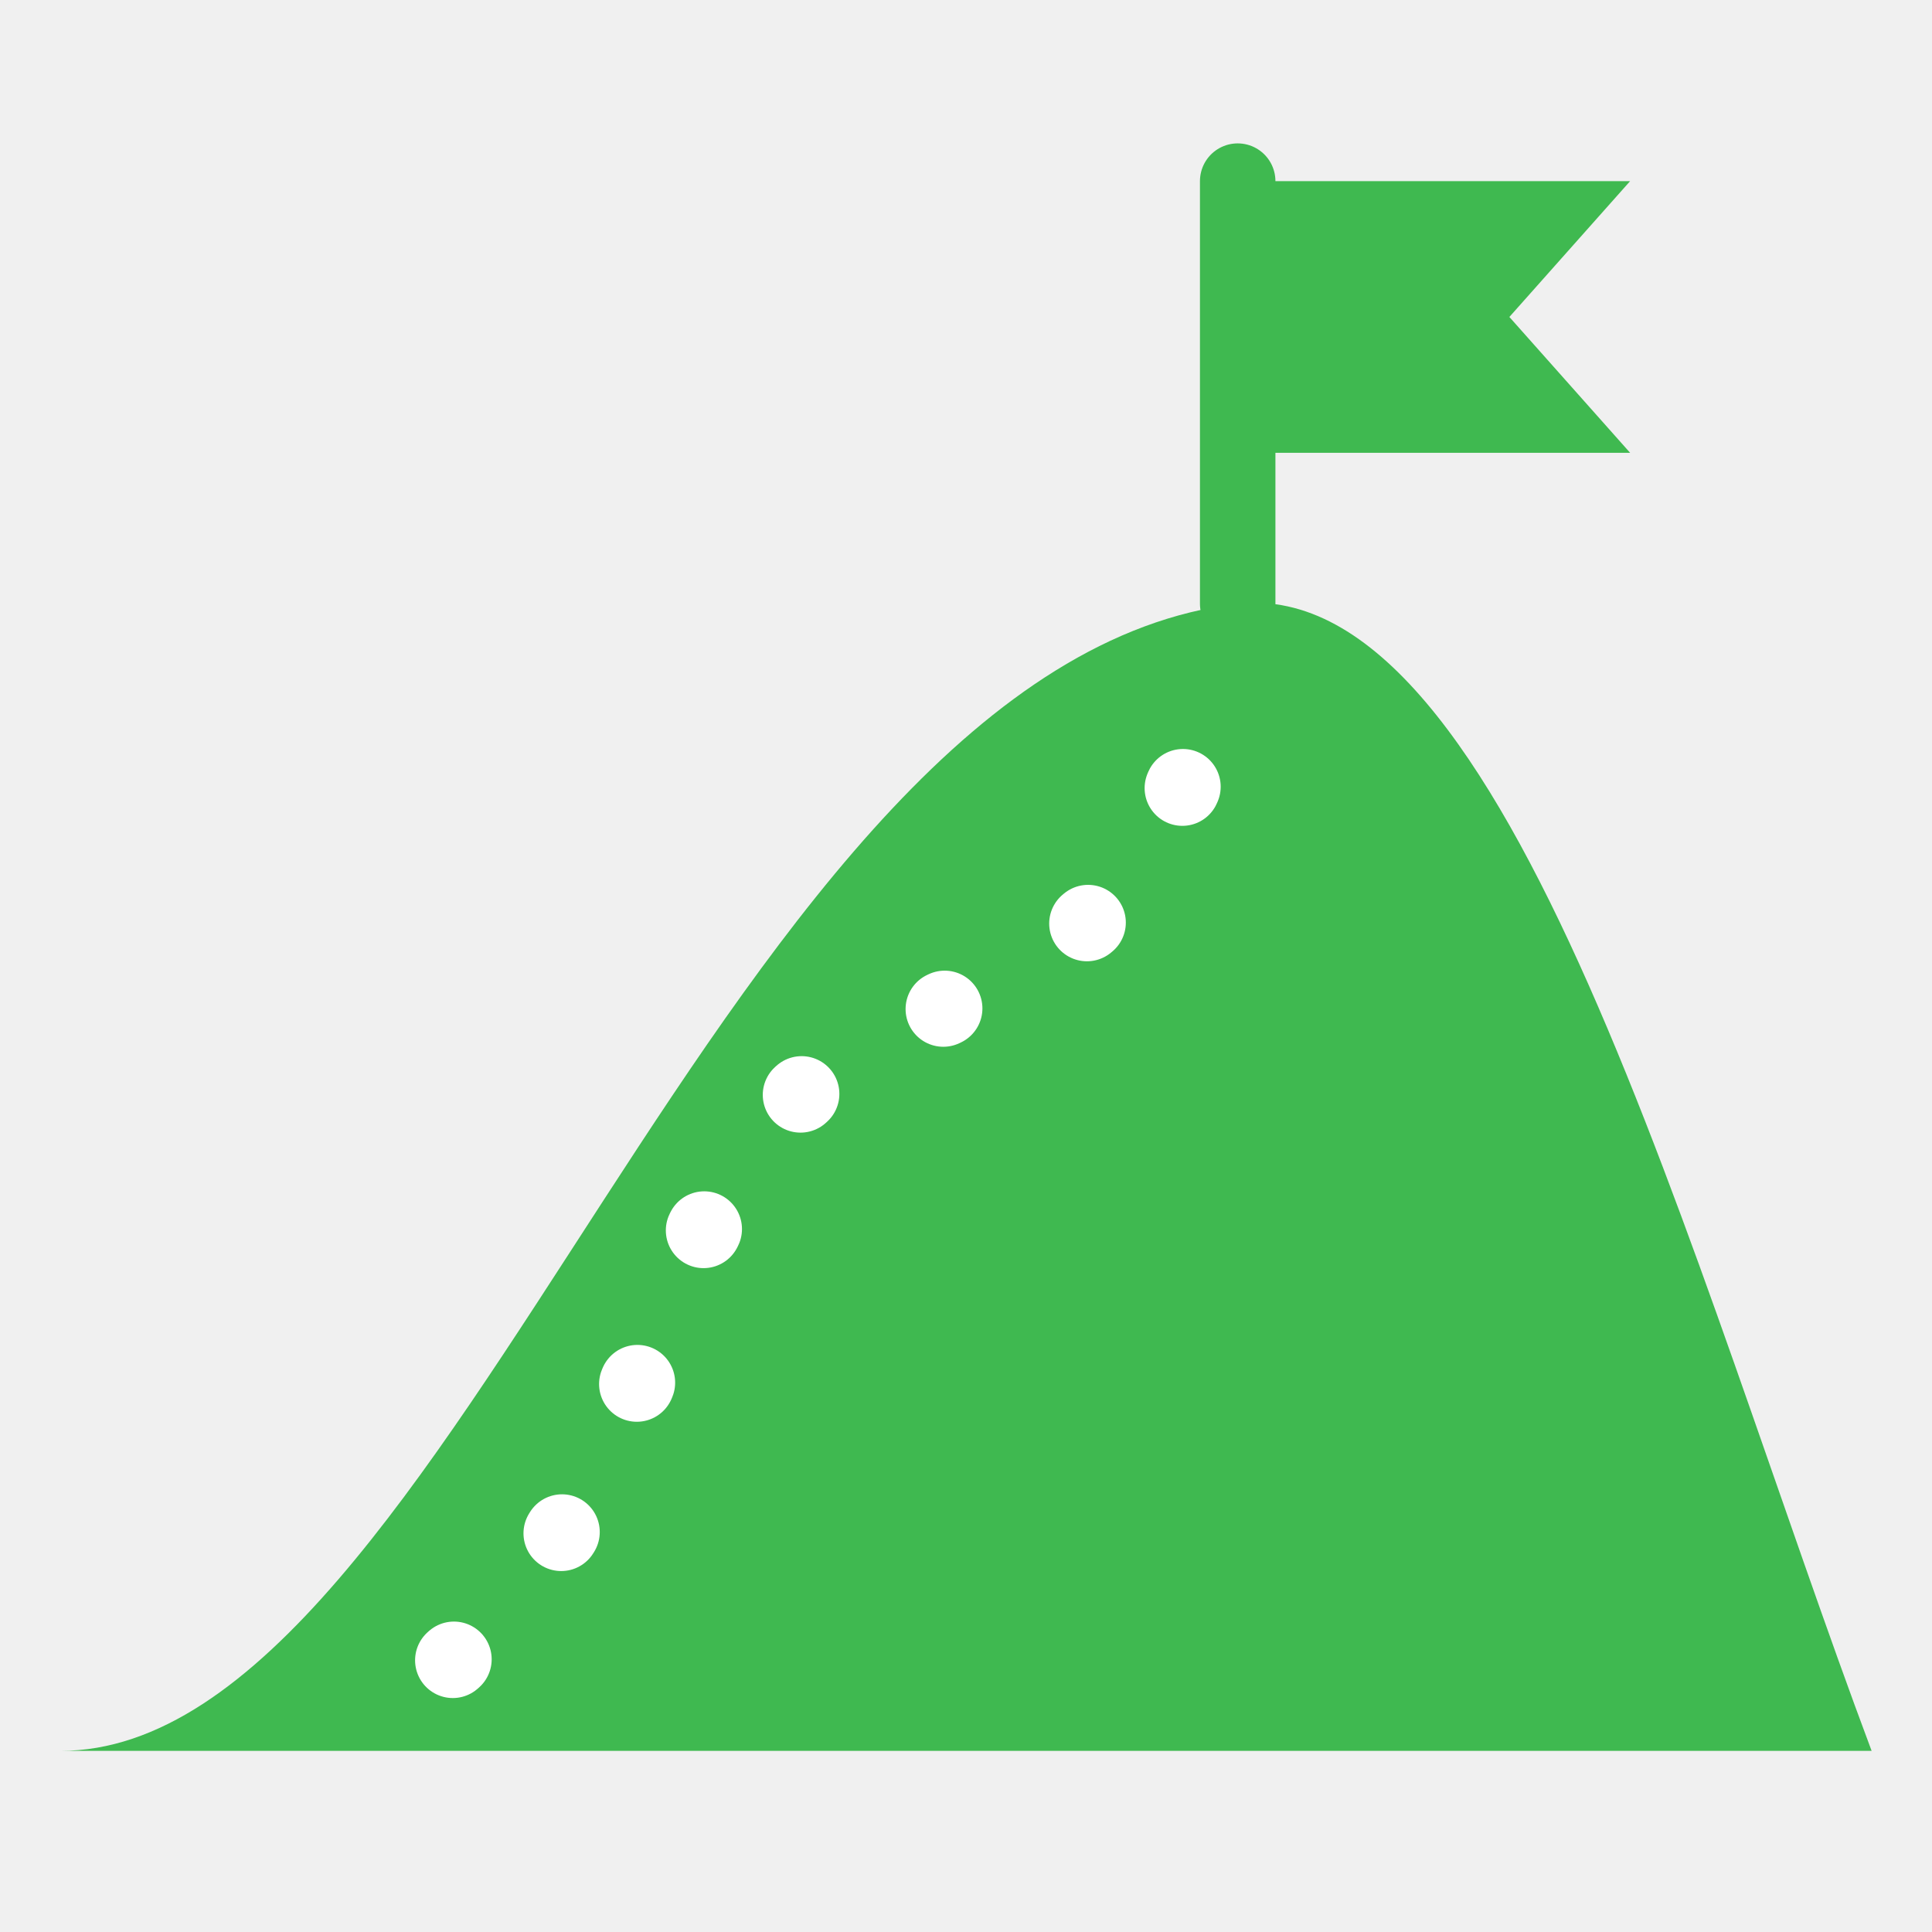
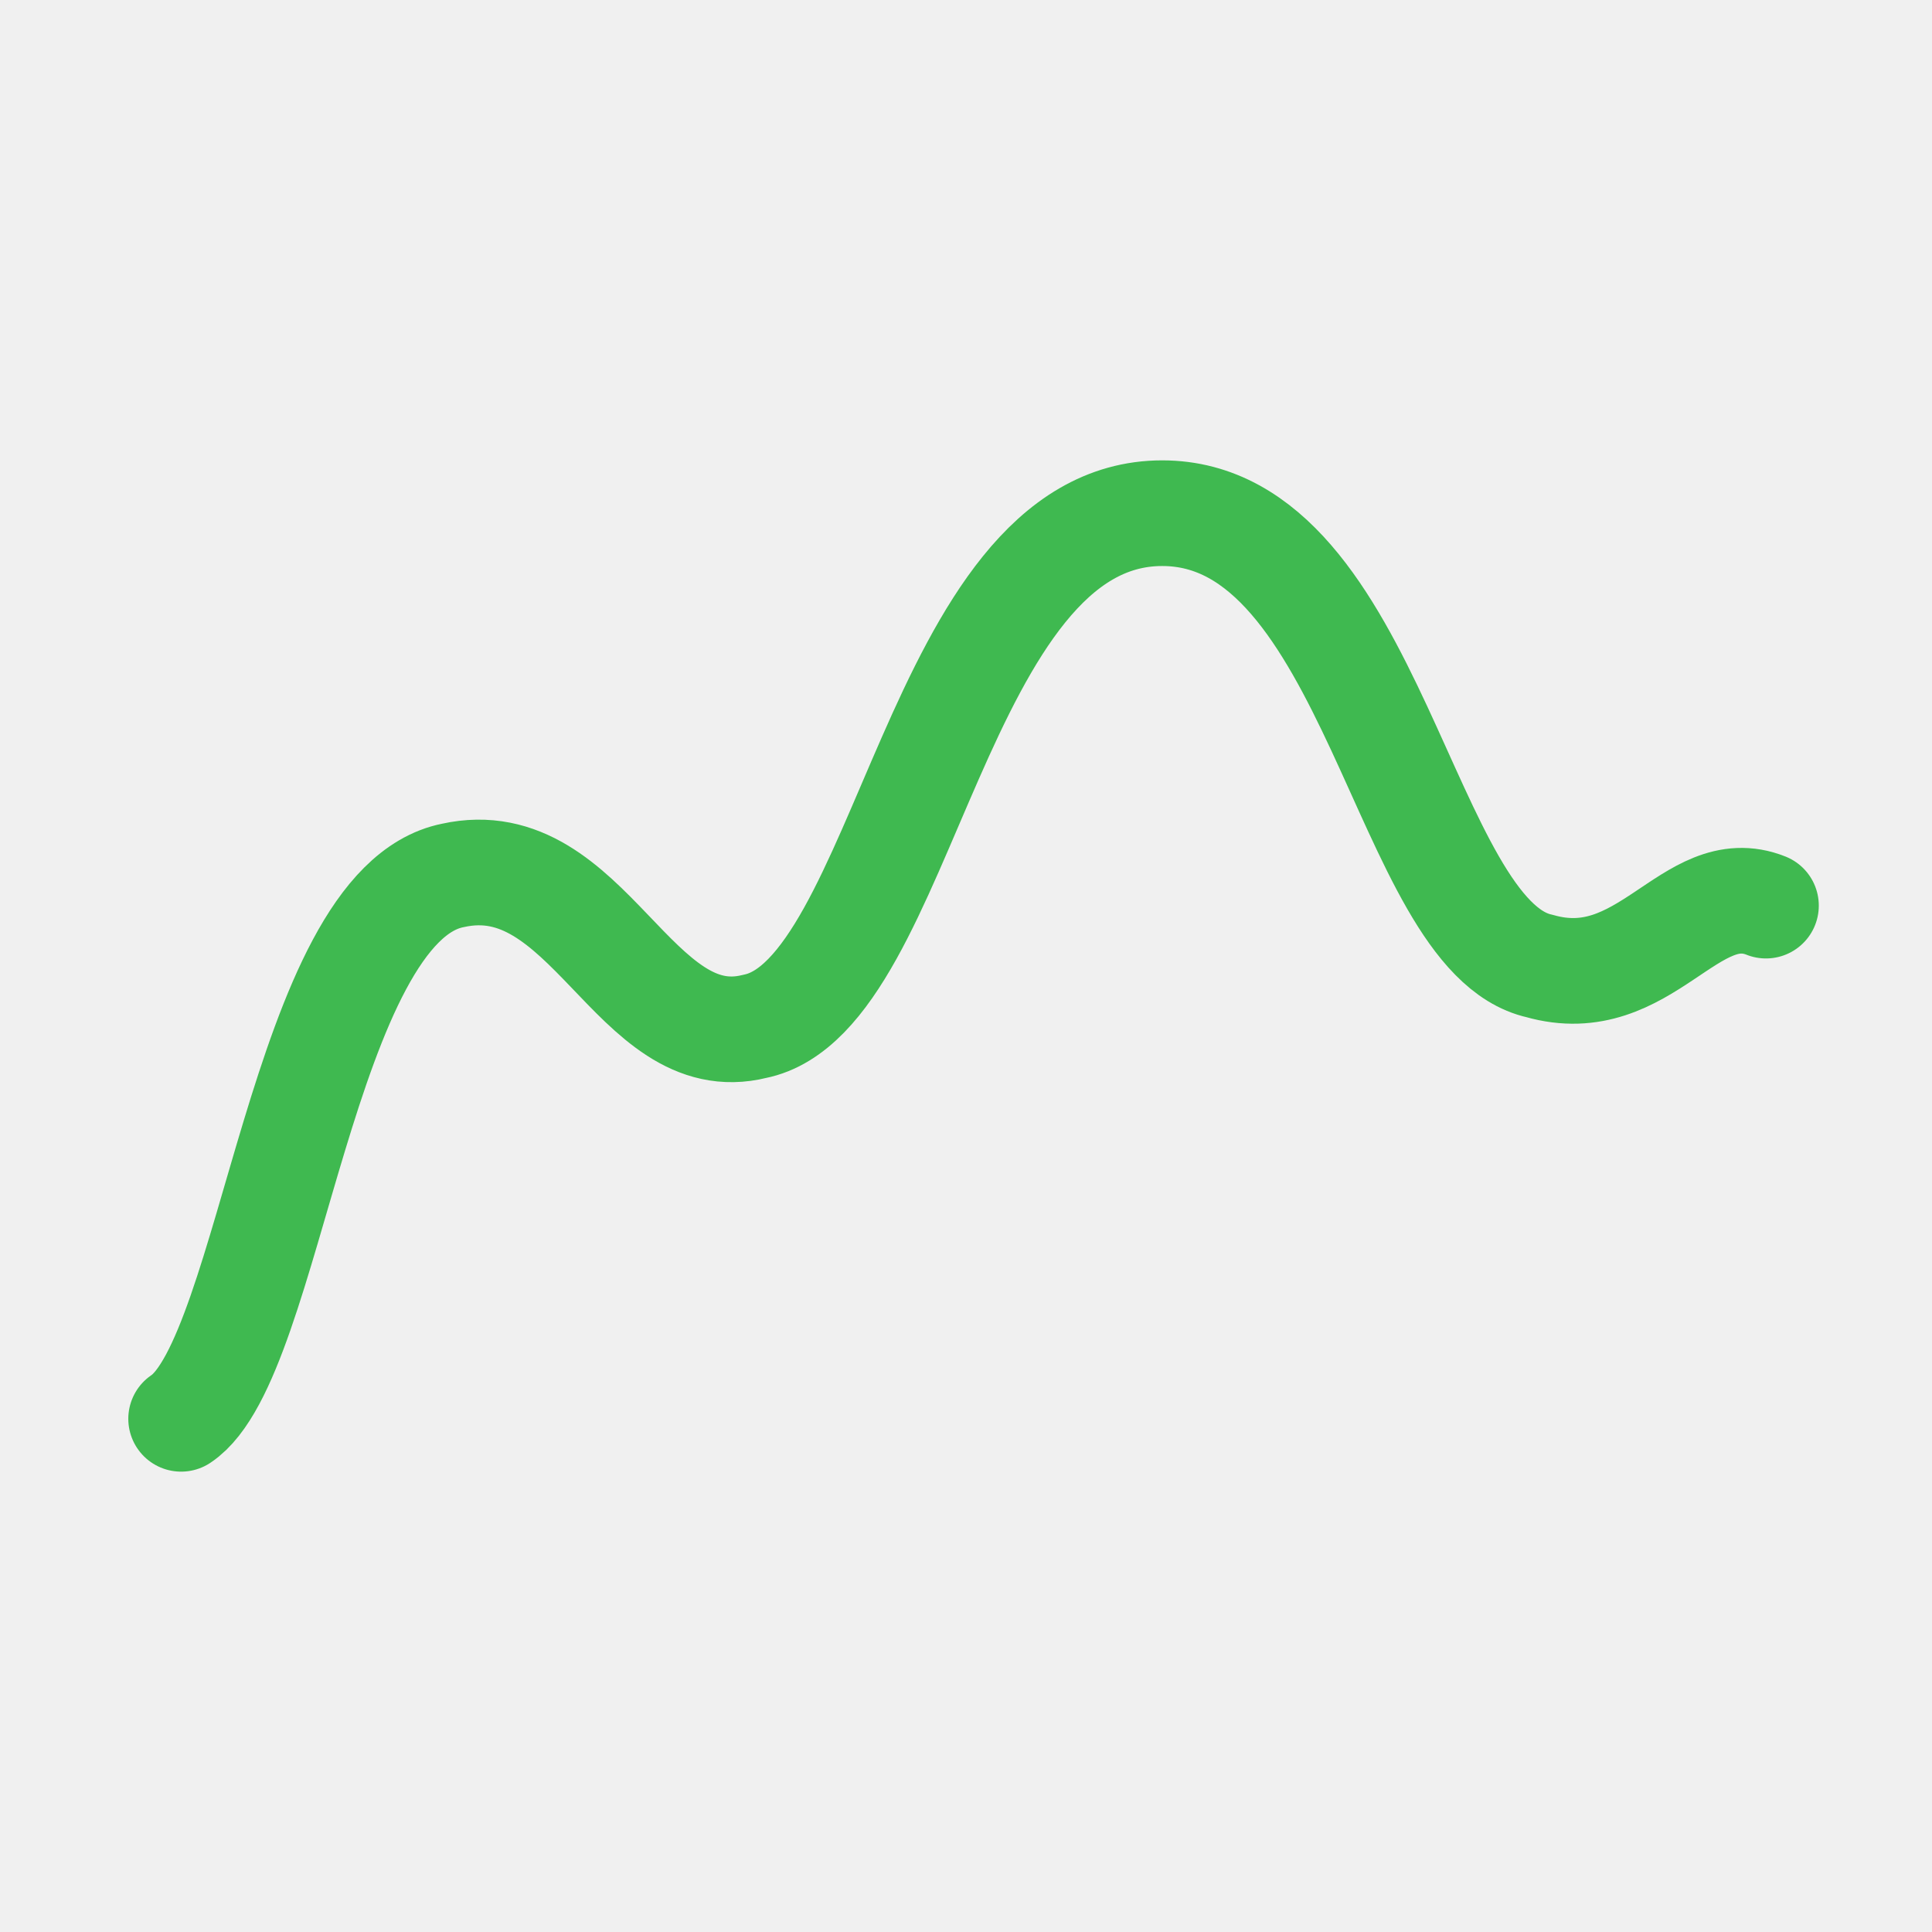
- <svg xmlns="http://www.w3.org/2000/svg" viewBox="0 0 128 128" width="128" height="128" role="img" aria-label="wisen: a trail climbing a hill">
-   <path d="M4 116 C 30 116, 48 44, 82 40 C 100 38, 112 84, 124 116 Z" fill="#3fb950" />
-   <path d="M30 110 C 46 96, 42 76, 60 68 S 76 56, 82 44" fill="none" stroke="#ffffff" stroke-width="5" stroke-linecap="round" stroke-dasharray="0.1 11" />
-   <path d="M82 40 V 12" stroke="#3fb950" stroke-width="5" stroke-linecap="round" />
-   <path d="M84 12 H 108 L 100 21 L 108 30 H 84 Z" fill="#3fb950" />
+ <svg xmlns="http://www.w3.org/2000/svg" viewBox="0 0 128 128" width="128" height="128" role="img" aria-label="wisen: a loose line sketching a range of hills">
+   <path d="M12 94 C 18 90, 20 60, 30 58 C 39 56, 42 70, 50 68 C 60 66, 62 34, 77 34 C 91 34, 93 62, 102 64 C 109 66, 112 58, 117 60" fill="none" stroke="#3fb950" stroke-width="7" stroke-linecap="round" stroke-linejoin="round" />
</svg>
